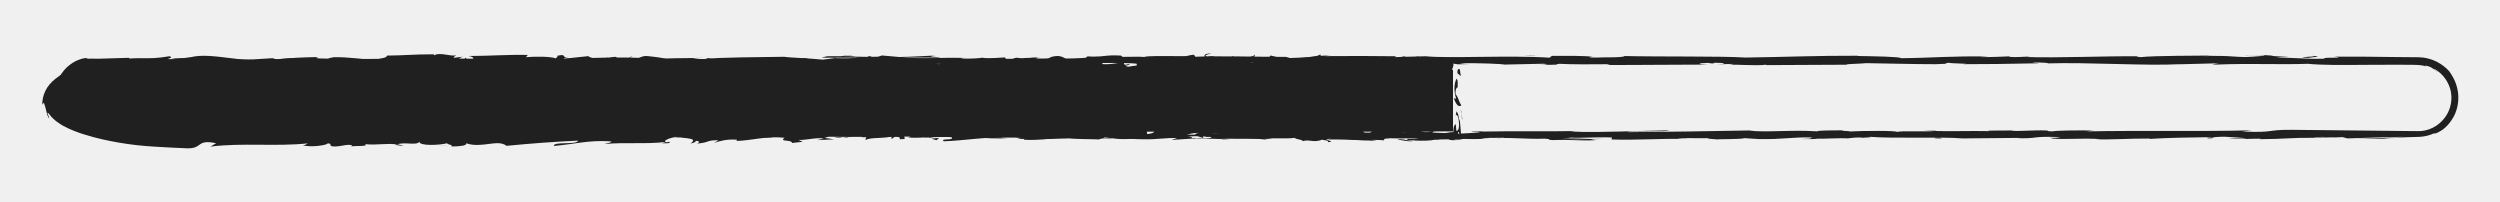
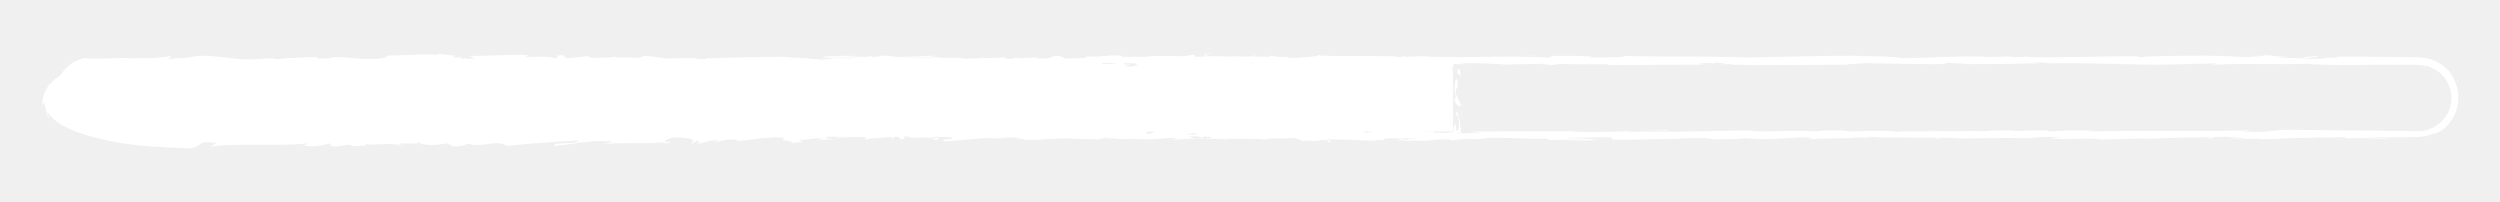
<svg xmlns="http://www.w3.org/2000/svg" version="1.1" id="Layer_1" x="0px" y="0px" viewBox="0 0 1920 154.9" style="enable-background:new 0 0 1920 154.9;" xml:space="preserve">
  <style type="text/css">
- 	.st0{fill:#202020;}
+ 	.st0{fill:white;}
</style>
  <g>
    <g>
      <path class="st0" d="M45.5,74.7c-0.1-2-1-0.8-0.3,4.4c0.4,1.2,1.1,2.3,1.6,3.4C46,80,45.6,77.4,45.5,74.7z" />
      <path class="st0" d="M64.1,102.1c3.1,0.8,6.5,0.7,8.6,0.4c2.1-0.3,2.9-0.7,0.9-1.1c-1.6,0.2-2.7,0.2-3.8,0.3c-1.1-0.1-2-0.1-3-0.3    c-1.9-0.4-3.9-0.6-7.1-1.7c-4.8-2.4-7.2-5.8-6.4-5.3c-0.7-0.6-2.1-2.1-3.3-3.8c-0.6-0.9-1.2-1.8-1.7-2.7c-0.5-0.9-0.9-1.7-1.4-2.3    c1,3.3,3.1,6.8,6.2,9.7c3.1,2.9,7.1,5.3,11.6,6.3C66.5,102.3,64.6,102.1,64.1,102.1z" />
      <path class="st0" d="M595.6,104.8l-3.4-0.1C593.1,104.7,594.3,104.7,595.6,104.8z" />
      <path class="st0" d="M925,105.2c-2.5,0-3.6,0.1-3.7,0.2C923.7,105.4,925.6,105.3,925,105.2z" />
      <path class="st0" d="M981.3,106.2c-1.2,0-2.2,0-3.3-0.1C979.2,106.2,980.5,106.2,981.3,106.2z" />
      <path class="st0" d="M595.6,104.8l8.8,0.3C605,104.7,599.9,104.8,595.6,104.8z" />
      <path class="st0" d="M137.2,101.3c-1.8,0-3.4,0.1-4.8,0.2c1.5,0,3-0.1,4.5-0.1C137,101.4,137.1,101.4,137.2,101.3z" />
      <path class="st0" d="M450.4,105.5l-2.7,0c-0.8,0.1-1.5,0.2-2.2,0.4L450.4,105.5z" />
      <path class="st0" d="M338.9,105.6c2.5,0,3.4-0.7,4.4-1c-1.4,0.3-3.3,0.4-5.5,0.5C337.8,105.2,338.1,105.4,338.9,105.6z" />
      <path class="st0" d="M162.2,104.3l-3.1,0.1C159.9,104.4,161.3,104.3,162.2,104.3z" />
      <path class="st0" d="M530.1,105.6c0.2,0.1,0.6,0.2,1,0.3C531.2,105.8,530.8,105.7,530.1,105.6z" />
      <path class="st0" d="M156.5,49.4c0.1-0.1,0-0.1,0-0.1C155.9,49.3,155.7,49.4,156.5,49.4z" />
      <path class="st0" d="M43.7,74.7l-0.2,0v0v0v0l0,0l0,0l0,0l0,0l0-0.1l0-0.1l0-0.2l0-0.5l0-0.9c-0.1-0.2-0.3-0.4-0.4-0.4l0.2,1.1    l0.1,0.6l0,0.3l0,0.1l0,0.1l0,0l0,0l0,0l0,0l0,0l0,0l0,0L43.7,74.7z" />
      <path class="st0" d="M1084.2,107.1c-0.2,0-0.3,0-0.5,0C1081,107.2,1082.6,107.2,1084.2,107.1z" />
      <path class="st0" d="M1774.7,42.9c10.7,0.7-17.4,0.8-1.3,1.6C1771.9,44.2,1788,43.3,1774.7,42.9z" />
      <path class="st0" d="M140.1,101.4c1.5,0,3,0,4.6,0C142.6,101.4,141.2,101.4,140.1,101.4z" />
      <path class="st0" d="M1773.4,44.5L1773.4,44.5l1.7,0.1C1774.3,44.5,1774,44.5,1773.4,44.5z" />
      <path class="st0" d="M1321.4,106.7c-0.5-0.1-1.4-0.2-2.4-0.3C1319,106.4,1319.6,106.5,1321.4,106.7z" />
      <path class="st0" d="M1144.7,105.6l4.4,0.1C1147.3,105.7,1145.9,105.6,1144.7,105.6z" />
      <path class="st0" d="M1413.1,105.6c2.4,0.1,3.2,0.2,6.4,0.1c-0.3,0-0.6-0.1-1-0.1C1417.4,105.7,1415.8,105.8,1413.1,105.6z" />
      <path class="st0" d="M1508.6,105.6c-0.5,0-1.2-0.1-1.8-0.1c-0.9,0-2.1,0-3,0L1508.6,105.6z" />
      <path class="st0" d="M446.7,49c-2.1-0.2-3.4-0.4-4.4-0.7C443.8,48.9,429.7,49.1,446.7,49z" />
      <path class="st0" d="M137.3,101.7c0.6-0.2,1.4-0.3,2.8-0.3c-1.1,0-2.1,0-3.2,0C136.7,101.6,136.6,101.7,137.3,101.7z" />
      <path class="st0" d="M1417,99.8l15.2,0.1C1427.9,99.9,1422.4,99.9,1417,99.8z" />
      <path class="st0" d="M1131.7,48.9l-3.5,0.1C1129.6,49,1130.8,49,1131.7,48.9z" />
      <path class="st0" d="M1477.2,99.8c2.7,0.3,5.6,0.4,8.5,0.5c0.6-0.1,1.3-0.1,1.8-0.2L1477.2,99.8z" />
      <path class="st0" d="M442.3,48.4C442.3,48.4,442.3,48.4,442.3,48.4C442.3,48.4,442.3,48.4,442.3,48.4z" />
      <path class="st0" d="M342.3,50.1c14.5,0,6.8-0.9,9.9-1.5c17.3-0.3,8,0.7,13.9,1.2c10.8-0.3,19-1.1,27.1-1.1    c0.6,0.2,2.2,0.2,0.3,0.4c11.4-0.8,33.8,0,47.1-1c1,0.1,1.5,0.2,1.7,0.2c-2.1-0.5-2.5-1-2-1.3c6.5,0,12-0.6,14.5,0    c-4,0-4.3,0.2-6.2,0.4l6.8-0.3c6.1,0.9-9.3,0.3-9.3,1c13.2-0.3,28.7-1,38.8-0.8c2.1,0.9-23.7,0.3-10.2,1.1L459,48.2    c12,1.4-9.5-0.1,1.5,1.4c20.7,0.3,23.1-0.5,43.7-0.2c4.6-0.5-1.5-0.7,3.1-1.2c29.3-0.9,23.1,2.2,44.6,1.1    c5.6-0.6,7.7-1.7,23.1-1.1l-5.2,1c20,0.1,11.4-1.4,32.4-0.8c-3.7,0.4-15.7,0.3-12.7,0.5c13.6,0.8,9.6-0.6,20-0.6l2.2,0.9    c21.3-0.3,44.8-0.6,68.3-0.9c-1.3,0.3-5.3,0.5,0.2,0.8c29.7-0.4,63.5,0.1,92.2,0.6l11-0.8c2.5,0,4.7,0.3,2,0.5    c11.2,0.3,0.6-0.5,6-0.8c6.4-0.1,8.4,0.4,4.4,0.7c19.7-0.7,56.2-1.4,77-0.6l-4.1,0.2c16.2,0.3,18.3-1.6,33.3-0.9l-2.9,0.1    c35.1,0.3,74-0.4,100.8,0.8c5.1-1.1,34.8,0.5,37-1c20.1,0.8,14.3,1,42.6,1.6c7.5,0.1,11.2-1,20.6-1.1l0.2,0.8l12.7-0.8l6.7,1    l8.8-0.2c-3.5,0-7.4-0.4-6.9-0.6c6.8-0.2,15.2,0,21.8,0.2c6.7,0.2,11.7,0.6,11.8,0.8l32.3-0.7c-0.7,0.3-6.1,0.4-10.4,0.6    c17.3-0.8,3.1,0.8,19,0.1c-2.1-0.2,1.1-0.5,1.5-0.6c7.9,0.5,25.8,0.5,39.1,0.3l-2.5,0.6c24,0.1,50.6-0.3,77.5-0.3    c-9.7-0.3-7.4-1.2,0.5-1.3l3.2,0.9c5.1-0.5-8.2-0.3,2.2-1c10.1,0.1,6.8,1,1,1.2l12.2-0.3c0.7,0.3-2.1,0.4-2.9,0.7    c5-0.5,21.1,0.9,28.3-0.1l0.7,0.3c26.9-0.1,39.1-0.2,61-0.3c0.4-0.7,9-0.6,15.5-1.2c16.1,0.2,34,0.8,53.4,0.8    c13.6-0.4,4-0.6,10.1-1.1c1,0.7,20.4,0.6,10.3,1.1c23.3-0.1,29.8-0.1,59.2-0.7c-3.2-0.3-6.8-0.4-4.9-0.6    c5.3-0.1,12.2,0.3,11.4,0.6l-1.4,0.1c33.1-1,76.3,2,102.7,0.6l-1.5,0.1l27.3-0.7c12.6,0.1-7.5,0.5,1.8,0.9    c29.5-1.1,46.5,0.2,70.8-0.6c9.4,1,26,1,43.5,0.8c8.7,0,17.7-0.1,26-0.1c4.2,0,8.2,0.1,12,0.1c0.9,0,1.9,0,2.8,0.1    c0.8,0.1,1.6,0.1,2.3,0.2c1.5,0.2,2.9,0.5,4.2,1l-1.1-0.8c1.4,0.2,2.6,0.5,3.5,0.9c0.9,0.3,1.7,0.8,2.3,1.2    c0.7,0.4,1.3,0.8,1.9,1.3c0.7,0.4,1.3,1,2.1,1.7c-0.2-0.8-5-3.7-1.8-2.1c5.3,3.2,9.4,8.4,11.3,14.5c1.9,6,1.3,12.8-1.5,18.5    c-2.8,5.7-7.8,10.4-13.8,12.7c-3,1.2-6.2,1.8-9.4,1.7l-10.8-0.1c-28.8-0.3-57.8-0.6-86.2-0.9c-20.8-0.1-11.8,2.4-38,1.3l7.4-0.9    c-42,1-85.9,0-127,0.8c2.5-0.2,2.5-0.5,6.5-0.5c-4.3-0.3-12.4-0.3-19.3-0.2c-7,0.1-12.9,0.4-12.9,0.7c-6.4-0.1-1.5-0.5-5.4-0.7    c-8.7-0.4-21.9,0.8-26.5,0.2c-0.8-0.1,2.4-0.2,4-0.3c-5.7,0.3-26.4-0.1-21,0.6c-15.4-0.3-29.5,0.3-41.8-0.1    c-8,0.8-26.4-0.4-29,0.8c1.1-1.2-27-1-36.8-0.4c3.3-0.4-8.5-0.4-4.7-0.9c-11.1,0-21.3,0.2-19.4,0.8c-20.5-1.4-41.2,1.1-52.8-0.7    c-33.1,0.6-63.7,1.1-93.4,1.3c1.1-1.2,32.9-0.1,31.6-1.4c-28.2,0.5-44.5,1.5-72.5,1.2c-7.2-0.2,4.1-0.5,6.6-0.7    c-28.2,0.5-54.5-0.1-79.6,0.5c0.1-0.1,2.8-0.2,5.3-0.3c-4.9,0-11.5-0.2-10.9,0.4l4.8-0.1c7.9,0.8-19.6,1.6-20.5,2    c8.4-1.5-24.8-0.4-11.5-2.3c-3.3,0.1-7.3,0.4-6.6,0.7c-4.8-0.1-6.4-0.3-1.5-0.7c-17.7,0.3-11.4,0.9-27.5,0.9    c0.1-0.3,3.3-0.4,5-0.7c-8.1,0.5-16.3,1-29.8,0.8c0.8-0.2-0.8-0.4,3.3-0.4c-23.3,0.1-39.7,1.3-65.2,0.9c7.5-1.1-8.7-0.4-10-1.3    l-13.7,0.3l5.5,0.5c-12,0-22.7,0.7-33,0.4l8.9-0.4l-22.6,0.2l12.8,0.4c-12.2,0.5,1.3,1.2-14.7,1c3.3-0.1-12,0-18.3-0.6l0,0    c-6,0.3-12.1,0.6-21,0.4c-2.3-0.3,1.9-1.1,0.4-1.3c-5.9,0.8-28.2,0.2-35.6,1.1c2.5-0.2,2.6-0.7,1.8-0.8l-4.9,0.7    c-5.6-0.2-6.4-0.3-5.5-0.7c-16.8-0.1,5.3,1.2-14.6,0.7c1.6-0.1,0.8-0.2,4.1-0.3c-20-0.3-38.6,0.4-57,0.1c-5.4-1,16-0.2,9.8-1.1    c-26.5,0.2-54.8,1.2-80.5,0.9l4.8,0.1c-3.6,1.4-19.1-0.7-32,0c3.2-0.1,4.2-0.8,3.3-0.6c-17.6-0.2-35.9,0.3-62.5,0.8l3.3-0.4    c-10.3-0.3-27.2-0.2-38.4-0.3c-3.3,0.4-9.7,0.3-5.8,0.8c-34.4-2-65.7,1.1-96.3-0.6c3.7,0,8.7-0.3,5.8-0.3l-26,0.3    c2.1,0.6,3.4,0.4,8.9,0.8c-3.3,0.4-10.6,0.6-17.1,0.6c11.7-0.4-0.1-1-5.2-1.3c0.8,0.2-0.9,0.4-0.5,0.6c-13.6-1.1-2.3,1.2-20.8,0.5    l1-0.3c-6.9,0.2-13.4,0.6-20.8,0.5c-3.1-0.7,7.4-0.3,7.9-0.9c-10.5,0-20.8,1.3-30.3,0.6c4.5-0.1,10.9-0.3,15.4-0.4    c-10.4-0.8-11.6-0.6-19.3-0.7l0.8,0l-17.8-0.4l4.5,0.2c-13.2,1.8-26.8,0.3-44.6,1.5c17.2-1.1,2.9-0.7,4.2-1.4    c-4.5-0.2-11.4-0.5-9.5-0.7c-8.4,0.6-14-0.5-25.8,0.4c-0.5-0.3-9,0-7.1-0.7c-10.9,0.2,2.6,0.4,1.7,0.8    c-16.8,0.9-39.5-1.1-63.7,0.1c-20.8,0.5-24.7,1.4-44,1.8c-6.5-0.4,5.3-0.9,5.3-0.9c-10.5-0.4-18.5-0.3-28.4,0    c2-0.2-0.1-0.4-3.1-0.7c-8,0.1-5.3,0.9-15.8,0.6c1.8-0.3,4.1-0.7,8-1c-9.4,0.3-18.7,0.6-28.4,0.9c-2.6-0.4,5.9-0.7,9.3-1    c-10.9,0.2-28.3,0.4-31.7,1.1l7,0.3c-4,0-2-0.6,0.9-0.7c9.4-0.6,13.5,0.2,14,0.5l-6.9,0.2c7.1,1.5,27.8-0.2,41.7-0.2l-5.8,1.1    l14.3-0.9c3,0.3,5.1,0.9-1.8,1.1c10,0.5,8.8-0.4,17.4,0.2c0.9,0.1,0.5,0.1-0.4,0.2l9.8-0.3c-1.9,0.2,1.6,0.8-4.4,0.6    c17.5,0.6,28.2-0.8,34.8,0l-1.5,0.1c24.3-0.4,2.3-0.8,20.6-1.7l12.3,2l2.4-0.8c2.5,0,7.5,0.1,6.5,0.4c9.3-0.5-1.6-0.3,3.8-0.9    c12.1,0.7,33.3-0.3,36,0.9c4.3-0.6-11.5-0.5,1.3-0.9c3.7,1.4,14.9-0.2,25.9,0.4c-3.4,0.7-13.8,0.3-2.8,1c6.7-1.2,21.5,0.3,30.8,0    c0.4-1,20.2-0.4,35.8-0.7c-1,0.3,29.4,0.5,43.9,0.9l-0.4,0.2c2.8-1,17.8-0.8,28.7-1c-0.4,0.6-2.4,0.8-8.3,1.1l10.2,0    c2.4-0.3,5.6-0.5,12.3-0.6l-2.6,0.7c13.6,0,27.5-0.8,45-0.4c1-0.7-14-1.9,4.6-2.3c0.7,0.4,1.4,1-3.5,1.1c1.6,0,5.7-0.3,8.9-0.1    l-7.4,0.6c8,0.3,4.2-0.5,10.6-0.5c-0.1,0.5,4.7,0.4,3.8,0.8c-1.6,0-5.6-0.2-8,0c7.2,0.1,15.9,0.4,18.8,0.8c-0.6-0.3,0-0.7,5.3-0.8    c13.6,0,4.7,0.6,12.6,0.9c3.3-0.4,12,0,12.2-0.8c4,0,4.7,0.4,6.3,0.6c7.1-0.3,33-0.1,25-0.9l-1.8-0.1c0.3,0,0.7,0,1.2,0    c-0.1,0,0,0-0.1,0h0.1c23.1-0.8,48.1,0.4,71,0.1l0,0.3c13.7-0.3,30.5-0.2,40.3-0.7c4.1,0,9.6,0.5,7.8,0.8    c10.5-0.2,11.7-0.5,26.8-0.1c-10.5,0.5,3.6,0.4-10.8,0.3c13.6,0.2,16.7,0.6,31.3-0.1c-5,0.7,10.2,0.8,16.7,0.6l-9.5-0.5    c7.3-0.1,13.6,0,20.1,0l-3.5,0.9c27.9,1.1,50.2-1.8,71.4,0c7.4-0.6-15.1-0.4-8.5-1.1c12.8,0.1,26.2,1.4,30.2,1.4    c17.6,0.5,16.4-1.3,34.7-0.9c-2.3-0.3-4.6-1.1,9.2-1.4c12.8,0.1,15.8,1.3,7.7,1.6c-3.1,0-4.6-0.1-4.4-0.2    c-4.1,0.1-9.6,0.2-4.5,0.6l1.7-0.3c6.4,0.3,24,0.3,19.9,0.8c9.7-0.3,4.1-0.5-3-0.7c16.4,0.4,25.7,0,42.6,0.3    c-2.7-0.2-5.2-0.5-2.5-0.5c24.8,0.4,10.9-0.6,27.8-0.7c9.6,0.5-3.4,1.1,13.5,0.7c10.3,0.3,2.2,0.8-1.9,1.1    c15.4-0.6,28.8,0.4,37.6,0.5l-8.1,0.3c4.9-0.1,8.8-0.1,12.9-0.1l-4.6-0.6c4.8,0.1,8.8,0.1,8.7,0.4c4.9-0.4-3.8-1,6-1.6    c6.4,0.3,19.4-0.3,21.6,0.5c-20-0.3,2.2,0.8-14.7,1c3.3-0.1,7.3-0.1,12,0c0.7,0.1-0.7,0.2-2,0.2c19.1,0.7,8.8-0.9,28.6-0.9    c-2.5,0.5,4.6,0.9,7.8,0.8c-8,0-3.8-0.8,3.5-1.1c12.7,0.4,13.8-0.3,20.5-0.2l-7.6-0.2c2.6-0.5,8.9-0.4,17.8-0.5    c0.8,0.4-8.1,0.2-4.9,0.4c9.8-0.8,22.3,0.8,36,0.3c6.4,0.3,0.6,0.9,6.2,1.1c15.4-0.6,16.7,0.6,32.8,0.1c-4.7-0.6-5.5-0.5,5.9-1.1    l-26.6,0.4l17.1-0.9c-8,0-16.9,0.4-21.7,0.3c8.1-0.5,7.3-0.4,3.5-0.9c11,0.9,21.8-0.5,34.5,0.1l-0.4,1.5    c19.1,0.7,33.9-0.8,58.7-0.4l-8-0.3c3.3-0.6,15.3-0.1,23.3-0.3c-0.7,0.5,4.3,0.7,7.7,1c-0.4-0.4,18.1,0,20.4-1l11.1,0.7    c20,0.3,22.8-1.5,42.1-1.3c-5.8,0.6,2.9,0.9-9.9,1.3c6.4,0,12.2,0.1,12.3-0.3c3.8,0.3,17.8-0.7,23.7-0.2c2.7-0.2,3.6-0.8,10.8-0.7    c0.8,0.1,0,0.3,0,0.3c0-0.3,11.3-0.3,5-0.9c19.8,1.6,55.3-0.1,72.5,1.3c14-0.1,30.9-0.3,43.6-0.4c-0.8,0.2,0,0.3-2.4,0.2    c17.6,0.5,10.8-1.5,30.8-0.9c10.2,0.8-10.6,0.5-4.2,0.8c2.8,1.7,24.1-0.2,37.5,0.8l-3.3,0.1c10.3,0.6,25.1-0.6,41.9-0.5    c0,0-0.8,0.2-0.1,0.3c11.5-0.9,33.2-1.2,49.4-1.4c-5,0.7-7.3,0.4-4.3,1c7.2-0.1-2.1-1.1,12.3-1.3c4.7,0.4,15.1,0.7,16.5,1.4    l-13.6,0c7,0.9,17.6,0,24.8,0.1l-0.9,0.4c20.9-0.1,21.2-1.2,43.6-1.1l-2.3-0.3c12.3-1,10.3,0.6,22.5-0.2l3.7,1    c8.1-0.2,28.4-1,42.9-1.2c-8.2,0.8-25.2,1.2-35.7,1.6c8,0,27.3-0.1,31.4-0.6c-3.2,0.1-7.3,0.4-10.5,0.2c4.9-0.4,10.6-0.7,17.1-0.9    c3.2-0.1,6.7-0.2,10.3-0.3c3.7-0.2,7.6-1.1,11.3-2.8c-0.5,0.7,1.9,0.2,5.4-2.1c1.8-1.1,3.7-2.8,5.6-5c1.8-2.2,3.6-4.8,4.9-7.8    c2.6-6,3.2-13.3,1.7-19.4c-1.3-6.1-4.4-10.7-6.2-13.3c-5.2-5.7-12.4-9.6-20.2-10.5c-4-0.4-7.4-0.2-11-0.3c-3.6,0-7.2-0.1-10.9-0.1    c-14.6-0.2-29.8-0.4-46.3-0.3c11.7,1.6-9.6,0-7.6,1.6c-7.7,0.1-10.6,0.1-11.3,0l-23.3-1c-5.5-0.5,7.3-0.4,6.6-0.7    c-16.8-0.1-7.1-0.7-18.2-1.1c2.3,0.6-5.8,0.8-15.4,0.6l13.5,0.7c-23.5,0.9-20.3-1.3-44-0.5l7.5-0.5c-12.1,0.3-44.8,0-56.7,1.3    c-2.1-0.2-5-0.6,0.4-0.7c-29-0.2-64.6,1.4-87.2,0.6l2.2-0.4c-5.4,0.1-9.4,0.7-16.2,0.3c0.4-0.2,2.2-0.4-0.3-0.4    c-2.9,0.1-14.4,0.7-21.6,0.5l6.1-0.4c-28.3-0.5-43.5,1.1-67.2,1.3c0.1-1.2-22.2-1.5-33.3-1.7l0.4-0.2c-33-0.1-56,1-86.5,1.4    c-19-1.2-64.2-0.5-94.7-1.2c4.7,0.2-0.8,0.9-6.2,1c-7.1-0.2-19.8,0.8-18.6-0.3l2.5,0c-5.4-1-20.1-0.8-31.6-0.8l-1.9,1.4    c-30-2-78.6,0.7-95-1.1c-7.2,0.3-16.2,0.3-23.4,0.7l0.4-0.7c-20.1-0.2-30.1-0.3-54.9-0.1l5.1-0.5c-14,0-17.7,2.1-30.6,2.2    l-3.9-1.1c-24.4,0-49.1-1-73.2,0c0.4-0.2,1.1-0.5,5.1-0.5c-11.5,0-44.4-0.7-40.3,0.8c-0.3-1-25.2-0.1-38.4,0.3l2.1-0.7    c-11.1,0.9-11.5,1.2-27,1.4c-3.7-0.1-3.2-0.6,1.7-0.4c-12.3-0.4-9.6,0.7-24.4,0.3l5.5-0.5c-12.6-0.1-11.6,0.2-18.6,0.7    c-7.9,0.3-23.9-0.2-25.8-0.8c-1.7,0.4-8.6,0.9-16.1,0.7c-1-0.2,1.7-0.4,3.1-0.5c-21.1-0.5-31.4,0.8-45.9,0.1    c-0.3-0.2-1.2-0.4-2.5-0.4c16.8,0,30.3,0.1,29,0.1c0-0.7-13.5-0.8-2.8-1.7c-10.9,0.5-29.5,1.6-42.7,1.3c-0.6-0.1-1.3-0.1-1.7-0.2    l1.4-0.1c-3-0.1-5.8,0-8.3,0.1c-4.2-0.1-6.9-0.2-10.9-0.2c-1.6-0.6-15.5-0.3-22.3-0.3c0.6,0.7-8.3,0.6,0,1.2    c-1.1-0.1,1.3-0.1,5.8-0.1c1,0,2.2,0,2.9-0.1c-0.1,0-0.3,0-0.5,0.1c4.4,0,10.2,0,16.8,0c-5.3,0.4-10.9,0.7-18.4,0.3    c-3.5,0.5-7.3,1-9.4,1.2c-9.2-1-27.1-1.6-29.5-2.2c-20.6,0.4-48.6,0.3-61.5,1.7c-5.9,0.2-6.7-0.4-8.9-0.6c3.4-0.1,7.4-0.1,9.2-0.3    c-11.7,0.4-34.7,0.1-37.5,1.1c-14.8-0.4,8.3-0.9-12-0.7l2.7-0.3c-39.9-1.5-64.9,2.5-109.2,0.5c3.1,0.1,4.6,0.2,5.2,0.3    c-50.5-0.9-104,0.8-153.8-0.6c-14.2-0.3-15.7,0.3-24.3,0.8l-3.1-0.8l-14.8,0.9c-20.9,0.7-36.3-1.9-62.8-0.7l3.4,0.5    c-9.5-0.1-30.2,0.3-28.6-0.3c-1,0.1-3.1,0.6-6.8,0.3L99,44.4l-23.4,0.7c-4.5-0.2-6.8,0-7.8,0c-1.1,0-1-0.2-1.2-0.4    c-0.2-0.2-0.7-0.2-2.9,0.2c-2.1,0.6-6.2,1.5-11.7,6.2c-2,1.7-4.1,4.3-5.8,7.1c-1.7,2.8-2.8,6-3.4,8.8c-0.6,2.8-0.6,5.2-0.5,6.6    c0,0.4,0,0.6,0.1,0.9c0,0.1,0,0.2,0,0.3l0,0.1c0.5,0,0.9,0,1.3,0l-1.2,0l0,0l0-0.1c0-0.1,0-0.2,0-0.3c0.1-2.1,0.4-4.7,1.1-6.7    c0.6-2.1,1.4-3.5,1.7-3.6c-1.1,2.8-1.6,5.9-1.8,8.9c0.3,0.4,0.6,1.2,0.8,1.7c-0.3,0.1-0.4,0.1-0.7,0.1c0.4,0,1-0.1,1.8-0.1    c0.1-0.2,0.2-0.4,0.2-0.7c0.2-0.6,0.3-1.4,0.6-2.5c0.1-0.5,0.3-1.2,0.5-1.8c0.2-0.7,0.5-1.4,0.8-2.2c0.3-0.8,0.7-1.7,1.1-2.6    c0.5-0.9,1-2,1.7-3c2.1-4.1,5.4-7.6,9.4-10.1c1.4-0.5,2.9-1,4.4-1.3c-3.7,1.3-7,3.4-9.8,6.1c2.5-2.1,4.8-3.5,7-4.7    c2.1-1.2,4.2-2,6.5-2.7c0.6,0.1,1.4,0.1,2.3,0.1c1,0.1,2,0,3.6,0.1l15.1-1.2c1.8,0.5-6.8,0.9,3.4,1.2c7.1-0.5-6.8-1.1,4.9-1.4    c7.4,0.6,5.2,1,13.9,0.5c1.2,0.3-0.6,0.5-4,0.7c7.7-0.4,20.4-0.2,24.3-0.8c7.7,0.7,26-0.2,25.2,1c2.4-0.3,13.6-0.9,20.6-1    c-12.9,1.4,26.5,0.1,23,1.6c9.6-1.2,34.5-0.6,51.4-1.2c-0.9,0.1-2.8,0.3-4.3,0.2c9.5,0.1,12.3,0.5,18.4,0.7    c1.2-1,16.1-1.3,24.1-1.9c11.7,1-7.1,1.2-3.4,2.2c-0.6-0.8,20.3-0.8,16.3-1.5c8.9,0.6,7.7,0.3,12.3,1.1c1.6-1.3,8.3-0.2,15.7-1    c12.9,0.6,3.3,1.2,17.5,0.8C355,49.7,342.3,50.1,342.3,50.1z M680,47.9L680,47.9c-2.9,0-5.4,0-7,0.1    C674.4,47.9,676.5,47.9,680,47.9z M708.3,47.9c-3.5,0-7.8,0-12.3,0c-1-0.3,0.1-0.5,2.9-0.5C697.4,47.5,704.1,47.7,708.3,47.9z     M648.3,42.8c4.5-0.1,6,0,6.6,0.2c-2.1,0-4.6,0.1-7.9,0.1c-0.1,0-0.4,0.1-0.5,0.1C647,43,647.5,42.9,648.3,42.8z" />
      <path class="st0" d="M640.2,43.8c-0.6,0-1,0-1.9,0.1c0.9,0.1,1.8,0.1,2.7,0.2c0.5-0.1,1.1-0.2,1.6-0.2    C641.8,43.8,641,43.8,640.2,43.8z" />
      <path class="st0" d="M591.6,104.6l0.6,0c-0.5,0-1-0.1-1.3-0.1C591.3,104.6,591.3,104.6,591.6,104.6z" />
      <polygon class="st0" points="1100.1,49.3 1100.1,49.1 1097.6,49.3   " />
      <path class="st0" d="M435.3,102.1c-0.3-0.1-0.9-0.1-2.1-0.2C433.3,102,434.2,102,435.3,102.1z" />
      <path class="st0" d="M367.8,101.9l-9.5-0.3C362.4,101.8,365.4,101.9,367.8,101.9z" />
      <path class="st0" d="M315.9,101.6c-0.7,0.1-0.8,0.2-1,0.3c0,0,0.1,0,0.1,0L315.9,101.6z" />
      <path class="st0" d="M1141.1,100.7c0.7,0,1.4,0,2,0C1147.8,100.5,1144.6,100.6,1141.1,100.7z" />
      <path class="st0" d="M895.5,102.4c2.6-0.1,5.2-0.2,7.9-0.3C899.1,102,895.7,102,895.5,102.4z" />
      <path class="st0" d="M1415.3,99.8C1415.3,99.8,1415.3,99.8,1415.3,99.8c0.6,0,1.1,0,1.7,0L1415.3,99.8z" />
      <path class="st0" d="M914.8,102.1c-4.4-0.1-8-0.1-11.4,0C907,102.1,911.2,102.2,914.8,102.1z" />
      <path class="st0" d="M91,101.2l-2.5,0c0,0-0.1,0.1-0.3,0.1L91,101.2z" />
      <path class="st0" d="M88.2,101.3l-2.8,0.1C86.7,101.4,87.8,101.4,88.2,101.3z" />
      <path class="st0" d="M79.5,101.6l5.8-0.2C83.4,101.4,80.9,101.4,79.5,101.6z" />
      <path class="st0" d="M159.7,101.6l0.8-0.3C160,101.4,159.7,101.5,159.7,101.6z" />
      <path class="st0" d="M180.5,101.5c-5-0.1-12.5-0.6-19.4-0.4l-0.6,0.2C163.7,100.9,175.8,102,180.5,101.5z" />
      <path class="st0" d="M267.7,104.8l-17.5-0.2c3.1,0.3,7.1,0.7-0.9,0.7C271.4,106.2,244.8,104.7,267.7,104.8z" />
      <path class="st0" d="M321.9,105.2c-9.4,0.1,0.1,0.4-0.4,0.6C327.5,105.5,329,105.5,321.9,105.2z" />
      <path class="st0" d="M714,105.2l-0.9,0.7C720.3,105.8,713.1,105.6,714,105.2z" />
      <polygon class="st0" points="788.9,101.8 781.9,101.3 778.5,102   " />
      <polygon class="st0" points="833.2,106.5 830,106.6 842.1,106.4   " />
      <path class="st0" d="M1491.6,106.3l-2.2-0.8C1484.5,105.6,1483.5,106.5,1491.6,106.3z" />
      <path class="st0" d="M1775.8,105.5c3.1,0.4,11.1,0.7,16,0.3C1785.5,105.7,1779.1,105.3,1775.8,105.5z" />
      <polygon class="st0" points="1175.5,42.7 1181.2,42.4 1170.4,42.6   " />
    </g>
    <g>
      <path class="st0" d="M1121.9,58.5l-0.7-5c-0.7-1.2-2.2-0.5-1.9,2.7L1121.9,58.5z" />
      <path class="st0" d="M1116.4,75.1c1.3,3.8,3.5,8.1,5.9,5.7c-2.5-3.7-1.5-4.6-4.4-8.6c-0.3-3.2,0.8-5.6,1.8-5.1    c-0.7-1.1,0.6-5-1.1-6.7c-2,4.2-2.1,9.5-0.4,15C1117.6,76.5,1116.9,75.4,1116.4,75.1z" />
      <path class="st0" d="M1098.8,107.8c1.1-0.1,2-0.4,2.8-0.7c-0.9,0.1-1.8,0.2-2.6,0.3C1099,107.6,1098.9,107.7,1098.8,107.8z" />
      <path class="st0" d="M1039.9,43.2c-0.1,0.2,0,0.3,0,0.4C1040.3,43.4,1040.4,43.2,1039.9,43.2z" />
      <path class="st0" d="M1097.1,107.5c-0.9,0-1.8,0-2.7,0C1095.7,107.6,1096.5,107.6,1097.1,107.5z" />
      <path class="st0" d="M871.6,46.3c-0.9-1.6,7.4-2.1-2.6-2C870.3,44.9,871,45.6,871.6,46.3z" />
      <path class="st0" d="M1098.8,106.6c-0.3,0.6-0.8,0.8-1.7,1c0.6,0,1.3-0.1,1.9-0.1C1099.2,107.1,1099.2,106.8,1098.8,106.6z" />
      <path class="st0" d="M345.2,112.2l-8.9-0.3C338.8,112.1,342.1,112.2,345.2,112.2z" />
      <path class="st0" d="M467.7,44.3c-0.8-0.1-1.5,0-2.1,0.3L467.7,44.3z" />
      <path class="st0" d="M309.8,112.2c-1.6-0.8-3.3-1.2-5-1.5c-0.4,0.2-0.8,0.3-1,0.6L309.8,112.2z" />
      <path class="st0" d="M1120.3,90c-0.1-0.9-0.3-1.7-0.5-2.2c-0.3-1.1-0.7-1.8-1.2-2.3c-0.2,1.1-0.4,2-0.6,3.1c0.5-0.9,1.7,0.2,2,2.1    c0.8,3.8,0.6,6.7,0.2,8.2c-0.5,1.5-1.3,1.7-1.7,1.6l-0.5-5.2c-1.5,1-1.9,3-1.8,6.1c-2.6,0.1-5.4,0.7-8.8,1.3    c-0.9,0.1-1.7,0.3-2.6,0.4c-0.9,0.1-1.7,0.2-2.5,0.3c-1.5,0.2-3,0.3-4.3,0.2l2.8-2.7h15.1V57.4c0.1-0.1,0.1-0.2,0-0.3v-3.5h-0.8    c1.2-3.4,4-6.9-8.2-9.3l-9.1,2.2l-2.9-1.8l7.6-0.1c-4.3-1.7-7.1-0.2-10.1,0.8c-0.7-0.9-2-1.6-3.8-2l-8.9,3.5c-1.1-1.4,4-2.8-2-3.6    c-4.2,1.6,4,3.2-2.9,4.3c-4.3-1.7-3.1-3-8.2-1.6c-0.7-0.9,0.4-1.5,2.4-2c-4.5,1.1-12,0.5-14.3,2.4c-4.5-2-15.3,0.5-14.8-2.9    c-1.4,0.8-8,2.7-12.1,2.9c7.6-4.1-15.6-0.2-13.6-4.7c-5.6,3.7-20.3,1.7-30.3,3.7c0.6-0.3,1.7-0.9,2.5-0.7    c-5.6-0.3-7.2-1.4-10.8-2.1c-0.7,3.1-9.5,3.8-14.2,5.7c-6.9-3,4.2-3.6,2-6.5c0.3,2.5-11.9,2.5-9.6,4.6c-5.3-1.8-4.5-0.9-7.2-3.4    c-0.9,3.8-4.9,0.7-9.3,3c-7.6-1.9-2-3.6-10.3-2.4c-4-1.2,3.5-2.5,3.5-2.5c-8.5-0.1-4,2.8-5.8,4.5c-10.2,0.8-4.7-2.1-8.2-3.6    c-6.3,0.8-11.2,3.4-15.9,3.3c-0.4-0.5-1.3-0.7-0.2-1.2c-6.7,2.3-19.9,0.1-27.7,3c-0.6-0.3-0.9-0.5-1-0.7c1.3,1.5,1.5,2.9,1.2,4    c-3.8,0-7.1,1.8-8.5-0.1c2.3,0.1,2.5-0.7,3.6-1.3l-4,0.8c-3.6-2.7,5.5-0.9,5.5-3c-7.8,0.9-16.9,3.1-22.9,2.4    c-1.2-2.7,14-0.9,6-3.3l9.2,1c-7.1-4.2,5.6,0.3-0.9-4.2c-12.2-0.8-13.6,1.4-25.7,0.6c-2.7,1.5,0.9,2.2-1.8,3.7    c-17.2,2.7-13.6-6.7-26.3-3.2c-3.3,1.8-4.6,5.1-13.6,3.4l3.1-3c-11.8-0.3-6.7,4.3-19.1,2.3c2.2-1.2,9.3-1,7.5-1.4    c-8-2.4-5.7,1.7-11.8,1.7l-1.3-2.7c-12.5,0.4-26.4,2.3-40.2,2.8c0.8-0.8,3.1-1.6-0.1-2.4c-17.5,1.3-37.4-0.3-54.3-1.9l-6.5,2.3    c-1.5,0-2.8-1-1.2-1.5c-6.6-0.9-0.3,1.5-3.5,2.4c-3.7,0.2-4.9-1.3-2.6-2c-11.6,2-33.1,4.2-45.3,1.7l2.4-0.7    c-9.5-0.9-10.8,4.7-19.6,2.6l1.7-0.4c-20.7-1-43.6,1.1-59.3-2.4c-3,3.3-20.5-1.5-21.8,3.1c-11.8-2.3-8.4-3.1-25.1-4.7    c-4.4-0.2-6.6,2.9-12.1,3.4l-0.1-2.4l-7.5,2.5l-4-2.9l-5.2,0.6c2.1,0.1,4.4,1.1,4.1,1.8c-8,1.1-19.6-1.7-19.8-2.9l-19,2    c0.3-0.7,2.2-1.1,4.2-1.5c-7.1,1.4-0.6-2.8-9.3-0.7c1.2,0.5-0.7,1.4-0.9,1.9c-4.6-1.5-15.2-1.5-23-0.9l1.5-1.7    c-14.1-0.4-29.8,0.8-45.6,0.8c5.7,0.8,4.4,3.7-0.3,3.9l-1.9-2.6c-3,1.6,4.9,1-1.3,2.9c-5.9-0.3-4-2.9-0.6-3.7l-7.2,0.9    c-0.4-0.8,1.3-1.2,1.7-2.1c-3,1.6-12.4-2.6-16.7,0.2l-0.4-0.8c-15.8,0-23,0.9-35.9,1c-0.3,2.2-5.3,1.7-9.1,3.5    c-9.5-0.7-20-2.4-31.4-2.3c-8,1.1-2.3,1.9-6,3.2c-0.6-2-12-1.8-6.1-3.3c-13.7,0.3-17.5,0.4-34.9,2c1.9,0.8,4,1.2,2.9,1.9    c-3.1,0.3-7.2-0.8-6.7-1.8l0.8-0.2c-19.5,3-44.9-5.9-60.5-1.7l0.9-0.2l-16.1,2.2c-7.4-0.3,4.4-1.5-1-2.8    c-4.3,0.8-8.2,1.2-11.8,1.4c-3.7,0.2-7.2,0.1-10.5,0.1c-6.7,0-13.1,0.2-20.4,2.3C81.2,45.2,70.8,46.9,60,51    c-2.7,1-5.4,2.2-8.2,3.6c-1.4,0.7-2.7,1.5-4.1,2.3c-0.8,0.5-1.6,1-2.3,1.5c-0.9,0.7-1.8,1.3-2.7,2c-3.5,2.7-6.3,6-7.9,9.5    c-1.7,3.5-2.4,7.1-2.3,10.5c0.4-0.6,0.8-1.1,1.2-1.6c1,3.2,1.6,4.9,1.9,6.7c0.4,1.7,0.6,3.4,2.2,5.5c0.2-0.6-0.7-2.2-1.1-3.3    c-0.4-1.2-0.4-1.7,1-0.2c2,2.8,4.6,5.2,7.6,7.1c0.7,0.5,1.5,1,2.1,1.4c0.6,0.3,1.1,0.7,1.7,0.9c1.1,0.6,2.2,1.1,3.3,1.7    c4.4,2,8.7,3.6,13.1,4.9c8.7,2.7,17.4,4.6,26.2,6.1c8.8,1.5,17.7,2.5,26.6,3c8.5,0.5,16.9,1,25.3,1.3c12.3,0.4,7-7.2,22.4-3.9    l-4.4,2.6c24.7-3.1,50.6,0.1,74.8-2.5c-1.4,0.6-1.5,1.4-3.8,1.4c5.1,1.9,18.9,0.1,19-1.4c3.8,0.2,0.9,1.4,3.2,2.2    c5.1,1.1,12.9-2.4,15.6-0.5c0.3,0.2-0.4,0.4-1.2,0.6c4.4-0.5,14.1,0.2,11.2-1.7c9.1,1,17.4-1,24.6,0.3c4.7-2.4,15.6,1.2,17.1-2.3    c-0.7,3.6,15.9,2.9,21.7,1.2c-1.9,1.1,5,1.1,2.7,2.6c6.6,0,12.6-0.7,11.4-2.5c12.1,4.2,24.3-3.4,31.1,2c19.5-1.9,37.5-3.2,55-4    c-0.6,3.5-19.4,0.4-18.6,4.1c16.6-1.5,26.2-4.5,42.7-3.6c4.3,0.5-2.4,1.5-3.9,2.1c16.6-1.5,32.1,0.3,46.9-1.6c0,0.3-1.6,0.7-3.1,1    c2.9-0.1,6.8,0.5,6.4-1.1l-2.8,0.4c-4.6-2.3,11.6-4.9,12.1-6.1c-4.9,4.6,14.6,1.2,6.7,7c1.9-0.3,4.3-1.1,3.9-2.1    c2.8,0.3,3.7,0.9,0.9,2.2c10.4-0.9,6.7-2.6,16.2-2.6c0,0.8-1.9,1.1-2.9,2c4.8-1.5,9.6-3,17.6-2.4c-0.4,0.4,0.2,0.9-1.1,1    c13.2-0.4,22.8-4,37.5-2.5c-4.4,3.4,5.1,1.1,5.9,4l8.1-0.9l-3.2-1.4c7.1,0.1,13.3-2.1,19.4-1.1l-5.3,1.2l13.3-0.6l-7.5-1.1    c7.2-1.5-0.8-3.7,8.7-2.9c-1.9,0.3,7.1,0,10.8,1.8l0,0c3.5-0.9,7.1-1.9,12.4-1.2c1.4,0.9-1.1,3.2-0.2,3.9c3.5-2.4,16.6-0.7,21-3.3    c-1.5,0.6-1.5,2.2-1.1,2.5l2.9-2c3.3,0.6,3.8,0.9,3.2,2.2c9.9,0.4-3.1-3.7,8.6-2.1c-0.9,0.2-0.5,0.5-2.4,0.8    c11.8,0.8,22.7-1.3,33.6-0.3c3.2,2.9-9.4,0.7-5.8,3.2c15.6-0.5,32.3-3.5,47.4-2.8l-2.8-0.3c2.1-4.2,11.2,2.1,18.9,0.1    c-1.9,0.3-2.4,2.3-1.9,1.8c10.3,0.7,21.1-1,36.8-2.3l-1.9,1.1c6.1,1,16,0.6,22.6,1c2-1.1,5.7-0.9,3.4-2.4    c20.3,6.1,38.7-3.3,56.7,1.8c-2.2,0-5.1,0.9-3.4,0.9l15.3-1c-1.2-1.8-2-1.1-5.2-2.5c1.9-1.1,6.3-1.9,10.1-1.9    c-6.9,1.2,0.1,2.9,3,3.9c-0.5-0.6,0.5-1.2,0.3-1.7c8,3.2,1.3-3.6,12.3-1.5l-0.6,1c4.1-0.5,7.9-1.7,12.3-1.5c1.8,2.1-4.4,1-4.6,2.7    c6.2-0.1,12.2-4,17.8-1.9c-2.6,0.6-6.4,0.6-9.1,1.2c6.1,2.5,6.8,1.8,11.4,2.2l-0.4-0.1l10.5,1.1l-2.7-0.7c7.8-5.5,15.8-1,26.2-4.6    c-10.2,3.4-1.7,2-2.5,4.3c2.7,0.7,6.7,1.4,5.6,2.1c4.9-1.9,8.2,1.5,15.2-1.3c0.3,0.8,5.3,0.1,4.2,2c6.4-0.6-1.5-1.3-1-2.3    c9.9-2.6,23.3,3.2,37.5-0.4c11.3-1.4,14.1-3.6,23.3-5h3.4c1.8,1.2-3.9,2.4-3.9,2.4c6.2,1.1,10.9,0.9,16.7,0    c-1.2,0.7,0,1.2,1.8,2.1c2.3-0.1,3.1-0.8,4.1-1.3c0.5-0.3,1-0.5,1.8-0.6c0.8-0.1,2.2,0,4.1,0.2c-0.5,0.4-1.2,1-2.2,1.5    c-0.5,0.3-1.1,0.6-1.7,0.8c-0.5,0.3-1,0.5-1.5,0.7l1.8-0.3l2.5-0.3c1.6-0.2,3.2-0.4,4.8-0.7c2.9-0.4,5.7-0.9,8.7-1.3    c-0.1-1.1-0.2-2.2-0.3-3.3c0.8-0.5,1.4,1.8,1.9,4.9c-1.2,0.3-2.7,0.6-3.6,1c1.3-0.1,2.8-0.2,4.3-0.3c-0.3-4.8-0.6-9.9-1.1-14    C1120.6,91.9,1120.5,90.9,1120.3,90z M731.7,47.7c1.7-0.1,3.2-0.1,4.1-0.1C734.9,47.6,733.7,47.6,731.7,47.7    C731.7,47.7,731.7,47.7,731.7,47.7z M722.2,47.8c0.6,0.8,0,1.5-1.7,1.5c0.9-0.5-3-0.9-5.5-1.6C717,47.8,719.5,47.8,722.2,47.8z     M881.1,103c-0.2-0.5-0.4-1.2-0.2-1.9h5.6C886.1,101.9,884.6,102.6,881.1,103z M1049.2,103l-2.3-1.9h6.7    C1053.1,101.7,1051.9,102.3,1049.2,103z M1093.1,103.2c-1.1-0.5-1.9-1.4-1.6-2.1h8.1L1093.1,103.2z" />
      <path class="st0" d="M1118.2,88.7c-0.1,0.2-0.2,0.6-0.2,1.2C1118,89.5,1118.1,89.1,1118.2,88.7z" />
      <path class="st0" d="M564.6,108c-0.3,0-0.6,0-0.9,0C564.1,108,564.4,108,564.6,108z" />
      <path class="st0" d="M437.1,43.7c0.2,0,0.4-0.1,0.7-0.1C437.6,43.6,437.3,43.7,437.1,43.7z" />
      <path class="st0" d="M437.8,43.6c0.4-0.1,0.8-0.2,1.3-0.3C438.6,43.4,438.2,43.5,437.8,43.6z" />
      <path class="st0" d="M269,112.1c-0.5,0.1-0.9,0.1-1.2,0.2C268.1,112.3,268.5,112.2,269,112.1z" />
      <polygon class="st0" points="484.3,43.5 484.3,44.1 485.7,43.6   " />
      <path class="st0" d="M923.3,105.4c0.2,0.2,0.5,0.4,1.2,0.6C924.5,105.9,923.9,105.7,923.3,105.4z" />
      <path class="st0" d="M963.1,105.9l5.6,0.8C966.3,106.3,964.5,106.1,963.1,105.9z" />
      <path class="st0" d="M993.6,107c0.4-0.4,0.5-0.7,0.6-0.9l-0.1,0L993.6,107z" />
      <path class="st0" d="M507.7,109.6c-0.4,0-0.8,0-1.2,0.1C503.8,110.1,505.6,110,507.7,109.6z" />
      <path class="st0" d="M652.3,104.5c-1.5,0.4-3,0.8-4.6,1C650.2,105.7,652.2,105.7,652.3,104.5z" />
      <path class="st0" d="M346.2,112.3C346.2,112.3,346.2,112.2,346.2,112.3c-0.3,0-0.6,0-1,0L346.2,112.3z" />
      <path class="st0" d="M640.9,105.5c2.6,0.4,4.7,0.3,6.7,0C645.5,105.4,643.1,105.1,640.9,105.5z" />
      <path class="st0" d="M1122.6,89.9l0.3,2.6l0.1-2.3C1122.8,90.2,1122.7,90.1,1122.6,89.9z" />
      <path class="st0" d="M1122.3,87.8c0,0.6,0,1.8,0.3,2.1l-0.1-1.2C1122.4,88.2,1122.4,88.1,1122.3,87.8z" />
      <path class="st0" d="M1121.8,84.3l0.6,3.4C1122.3,86.6,1122.4,85.1,1121.8,84.3z" />
      <path class="st0" d="M1085.6,107l-0.5,0.8C1085.4,107.6,1085.6,107.4,1085.6,107z" />
      <path class="st0" d="M1073.3,107.2c2.9,0.2,7.4,1.7,11.4,1.2l0.4-0.6C1083.2,109,1076.1,105.9,1073.3,107.2z" />
      <polygon class="st0" points="719.2,107.7 721.2,105.9 715.1,106.5   " />
    </g>
  </g>
</svg>
